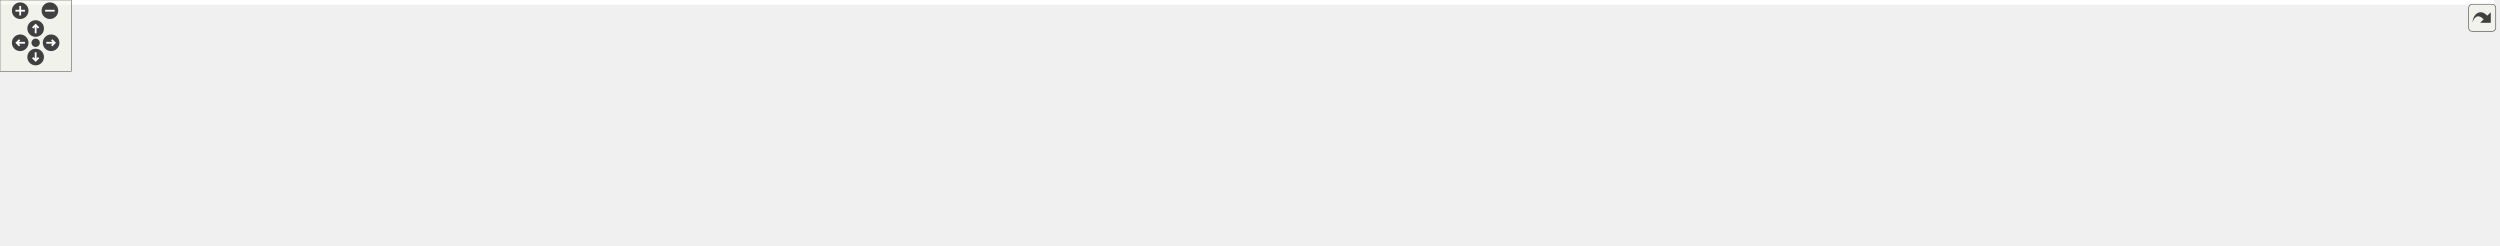
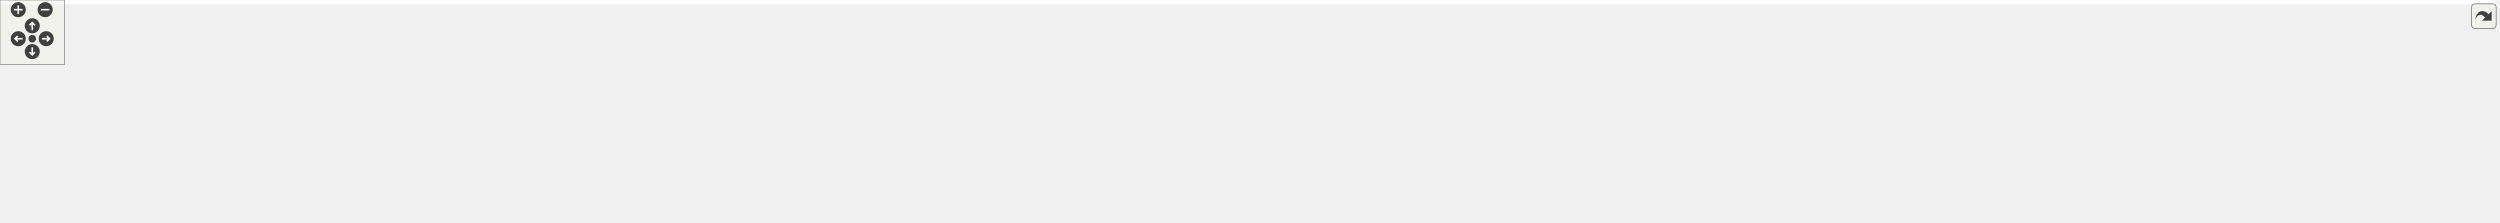
<svg xmlns="http://www.w3.org/2000/svg" xmlns:xlink="http://www.w3.org/1999/xlink" id="main" version="1.1" xml:space="preserve">
  <style type="text/css">
.edge:hover path { stroke: red; }
.edge:hover polygon { stroke: red; fill: red; }
</style>
  <defs>
    <circle id="rim" cx="0" cy="0" r="7" />
    <circle id="rim2" cx="0" cy="0" r="3.5" />
    <g id="zoomPlus">
      <use xlink:href="#rim" fill="#404040">
        <set attributeName="fill" to="#808080" begin="zoomplus.mouseover" end="zoomplus.mouseout" />
      </use>
      <path d="M-4,0h8M0,-4v8" fill="none" stroke="white" stroke-width="1.5" pointer-events="none" />
    </g>
    <g id="zoomMin">
      <use xlink:href="#rim" fill="#404040">
        <set attributeName="fill" to="#808080" begin="zoomminus.mouseover" end="zoomminus.mouseout" />
      </use>
      <path d="M-4,0h8" fill="none" stroke="white" stroke-width="1.5" pointer-events="none" />
    </g>
    <g id="dirArrow">
      <path fill="none" stroke="white" stroke-width="1.5" d="M0,-3.0v7 M-2.5,-0.5L0,-3.0L2.5,-0.5" />
    </g>
    <g id="resetDef">
      <use xlink:href="#rim2" fill="#404040">
        <set attributeName="fill" to="#808080" begin="reset.mouseover" end="reset.mouseout" />
      </use>
    </g>
  </defs>
  <svg id="graph" class="graph">
    <g id="viewport">
-       <polygon fill="white" stroke="transparent" points="-4,4 -4,-146 2099,-146 2099,4 -4,4" />
+       <polygon fill="white" stroke="transparent" points="-4,4 -4,-146 2320,-146 2320,4 -4,4" />
      <g id="node1" class="node">
        <g id="a_node1">
          <a xlink:title=" ">
-             <polygon fill="#bfbfbf" stroke="black" points="856,-89.5 856,-141.5 1023,-141.5 1023,-89.5 856,-89.5" />
-             <text text-anchor="start" x="864" y="-129.5" font-family="Helvetica,sans-Serif" font-size="10.00">/home/runner/work/Radium</text>
-             <text text-anchor="start" x="864" y="-118.5" font-family="Helvetica,sans-Serif" font-size="10.00">-Engine/Radium-Engine/src</text>
-             <text text-anchor="start" x="864" y="-107.5" font-family="Helvetica,sans-Serif" font-size="10.00">/Radium-Engine/src/Core/Asset</text>
-             <text text-anchor="middle" x="939.5" y="-96.5" font-family="Helvetica,sans-Serif" font-size="10.00">/FileData.hpp</text>
+             <polygon fill="#bfbfbf" stroke="black" points="960,-89.5 960,-141.5 1127,-141.5 1127,-89.5 960,-89.5" />
+             <text text-anchor="start" x="968" y="-129.5" font-family="Helvetica,sans-Serif" font-size="10.00">/home/runner/work/Radium</text>
+             <text text-anchor="start" x="968" y="-118.5" font-family="Helvetica,sans-Serif" font-size="10.00">-Engine/Radium-Engine/src</text>
+             <text text-anchor="start" x="968" y="-107.5" font-family="Helvetica,sans-Serif" font-size="10.00">/Radium-Engine/src/Core/Asset</text>
+             <text text-anchor="middle" x="1043.5" y="-96.5" font-family="Helvetica,sans-Serif" font-size="10.00">/FileData.hpp</text>
          </a>
        </g>
      </g>
      <g id="node2" class="node">
        <g id="a_node2">
          <a xlink:href="FileData_8cpp.html" target="_top" xlink:title=" ">
            <polygon fill="white" stroke="black" points="0,-0.5 0,-52.5 167,-52.5 167,-0.5 0,-0.5" />
            <text text-anchor="start" x="8" y="-40.5" font-family="Helvetica,sans-Serif" font-size="10.00">/home/runner/work/Radium</text>
            <text text-anchor="start" x="8" y="-29.5" font-family="Helvetica,sans-Serif" font-size="10.00">-Engine/Radium-Engine/src</text>
            <text text-anchor="start" x="8" y="-18.5" font-family="Helvetica,sans-Serif" font-size="10.00">/Radium-Engine/src/Core/Asset</text>
            <text text-anchor="middle" x="83.5" y="-7.5" font-family="Helvetica,sans-Serif" font-size="10.00">/FileData.cpp</text>
          </a>
        </g>
      </g>
      <g id="edge1" class="edge">
-         <path fill="none" stroke="midnightblue" d="M845.56,-112.67C700.69,-108.56 414.46,-95.34 175.5,-53 172.73,-52.51 169.91,-51.97 167.08,-51.39" />
-         <polygon fill="midnightblue" stroke="midnightblue" points="845.65,-116.17 855.75,-112.95 845.85,-109.18 845.65,-116.17" />
+         <path fill="none" stroke="midnightblue" d="M949.67,-113.97C789.67,-111.69 454.3,-101.02 175.5,-53 172.72,-52.52 169.91,-51.99 167.08,-51.43" />
+         <polygon fill="midnightblue" stroke="midnightblue" points="949.91,-117.47 959.95,-114.1 950,-110.47 949.91,-117.47" />
      </g>
      <g id="node3" class="node">
        <g id="a_node3">
          <a xlink:href="RadiumEngine_8cpp.html" target="_top" xlink:title=" ">
            <polygon fill="white" stroke="black" points="185,-0.5 185,-52.5 334,-52.5 334,-0.5 185,-0.5" />
            <text text-anchor="start" x="193" y="-40.5" font-family="Helvetica,sans-Serif" font-size="10.00">/home/runner/work/Radium</text>
            <text text-anchor="start" x="193" y="-29.5" font-family="Helvetica,sans-Serif" font-size="10.00">-Engine/Radium-Engine/src</text>
            <text text-anchor="start" x="193" y="-18.5" font-family="Helvetica,sans-Serif" font-size="10.00">/Radium-Engine/src/Engine</text>
            <text text-anchor="middle" x="259.5" y="-7.5" font-family="Helvetica,sans-Serif" font-size="10.00">/RadiumEngine.cpp</text>
          </a>
        </g>
      </g>
      <g id="edge2" class="edge">
-         <path fill="none" stroke="midnightblue" d="M845.55,-110.5C727.22,-104.17 518.12,-88.67 342.5,-53 339.84,-52.46 337.15,-51.87 334.43,-51.24" />
-         <polygon fill="midnightblue" stroke="midnightblue" points="845.5,-114 855.67,-111.03 845.86,-107.01 845.5,-114" />
+         <path fill="none" stroke="midnightblue" d="M949.56,-112.52C814.23,-108.27 557.09,-94.89 342.5,-53 339.84,-52.48 337.14,-51.91 334.42,-51.29" />
+         <polygon fill="midnightblue" stroke="midnightblue" points="949.79,-116.03 959.89,-112.84 950,-109.04 949.79,-116.03" />
      </g>
      <g id="node4" class="node">
        <g id="a_node4">
          <a xlink:href="Renderer_8cpp.html" target="_top" xlink:title=" ">
            <polygon fill="white" stroke="black" points="352,-0.5 352,-52.5 501,-52.5 501,-0.5 352,-0.5" />
            <text text-anchor="start" x="360" y="-40.5" font-family="Helvetica,sans-Serif" font-size="10.00">/home/runner/work/Radium</text>
            <text text-anchor="start" x="360" y="-29.5" font-family="Helvetica,sans-Serif" font-size="10.00">-Engine/Radium-Engine/src</text>
            <text text-anchor="start" x="360" y="-18.5" font-family="Helvetica,sans-Serif" font-size="10.00">/Radium-Engine/src/Engine</text>
            <text text-anchor="middle" x="426.5" y="-7.5" font-family="Helvetica,sans-Serif" font-size="10.00">/Rendering/Renderer.cpp</text>
          </a>
        </g>
      </g>
      <g id="edge3" class="edge">
-         <path fill="none" stroke="midnightblue" d="M845.62,-105.21C758.2,-95.58 624.61,-78.34 510.5,-53 507.52,-52.34 504.5,-51.63 501.46,-50.87" />
-         <polygon fill="midnightblue" stroke="midnightblue" points="845.46,-108.71 855.78,-106.32 846.22,-101.75 845.46,-108.71" />
+         <path fill="none" stroke="midnightblue" d="M949.53,-108.79C842.41,-101.09 662.47,-84.57 510.5,-53 507.52,-52.38 504.48,-51.7 501.43,-50.98" />
+         <polygon fill="midnightblue" stroke="midnightblue" points="949.45,-112.29 959.67,-109.51 949.94,-105.31 949.45,-112.29" />
      </g>
      <g id="node5" class="node">
        <g id="a_node5">
          <a xlink:href="CameraManager_8cpp.html" target="_top" xlink:title=" ">
            <polygon fill="white" stroke="black" points="519.5,-0.5 519.5,-52.5 671.5,-52.5 671.5,-0.5 519.5,-0.5" />
            <text text-anchor="start" x="527.5" y="-40.5" font-family="Helvetica,sans-Serif" font-size="10.00">/home/runner/work/Radium</text>
            <text text-anchor="start" x="527.5" y="-29.5" font-family="Helvetica,sans-Serif" font-size="10.00">-Engine/Radium-Engine/src</text>
            <text text-anchor="start" x="527.5" y="-18.5" font-family="Helvetica,sans-Serif" font-size="10.00">/Radium-Engine/src/Engine</text>
            <text text-anchor="middle" x="595.5" y="-7.5" font-family="Helvetica,sans-Serif" font-size="10.00">/Scene/CameraManager.cpp</text>
          </a>
        </g>
      </g>
      <g id="edge4" class="edge">
-         <path fill="none" stroke="midnightblue" d="M845.77,-93.63C796.42,-82.29 734.99,-67.63 680.5,-53 677.67,-52.24 674.8,-51.45 671.9,-50.65" />
-         <polygon fill="midnightblue" stroke="midnightblue" points="845.26,-97.11 855.79,-95.93 846.82,-90.28 845.26,-97.11" />
+         <path fill="none" stroke="midnightblue" d="M949.47,-101.83C875.81,-91.12 771,-74.16 680.5,-53 677.65,-52.33 674.75,-51.63 671.84,-50.89" />
+         <polygon fill="midnightblue" stroke="midnightblue" points="949.26,-105.34 959.65,-103.3 950.26,-98.41 949.26,-105.34" />
      </g>
      <g id="node6" class="node">
        <g id="a_node6">
          <a xlink:href="GeometrySystem_8cpp.html" target="_top" xlink:title=" ">
            <polygon fill="white" stroke="black" points="689.5,-0.5 689.5,-52.5 847.5,-52.5 847.5,-0.5 689.5,-0.5" />
            <text text-anchor="start" x="697.5" y="-40.5" font-family="Helvetica,sans-Serif" font-size="10.00">/home/runner/work/Radium</text>
            <text text-anchor="start" x="697.5" y="-29.5" font-family="Helvetica,sans-Serif" font-size="10.00">-Engine/Radium-Engine/src</text>
            <text text-anchor="start" x="697.5" y="-18.5" font-family="Helvetica,sans-Serif" font-size="10.00">/Radium-Engine/src/Engine</text>
            <text text-anchor="middle" x="768.5" y="-7.5" font-family="Helvetica,sans-Serif" font-size="10.00">/Scene/GeometrySystem.cpp</text>
          </a>
        </g>
      </g>
      <g id="edge5" class="edge">
-         <path fill="none" stroke="midnightblue" d="M881.08,-84.78C860.5,-74.31 837.6,-62.66 817.85,-52.61" />
-         <polygon fill="midnightblue" stroke="midnightblue" points="879.54,-87.92 890.04,-89.34 882.71,-81.68 879.54,-87.92" />
+         <path fill="none" stroke="midnightblue" d="M954.74,-86.42C920.26,-75.51 881.08,-63.12 847.59,-52.52" />
+         <polygon fill="midnightblue" stroke="midnightblue" points="953.74,-89.77 964.33,-89.45 955.85,-83.1 953.74,-89.77" />
      </g>
      <g id="node7" class="node">
        <g id="a_node7">
          <a xlink:href="LightManager_8cpp.html" target="_top" xlink:title=" ">
            <polygon fill="white" stroke="black" points="865,-0.5 865,-52.5 1014,-52.5 1014,-0.5 865,-0.5" />
            <text text-anchor="start" x="873" y="-40.5" font-family="Helvetica,sans-Serif" font-size="10.00">/home/runner/work/Radium</text>
            <text text-anchor="start" x="873" y="-29.5" font-family="Helvetica,sans-Serif" font-size="10.00">-Engine/Radium-Engine/src</text>
            <text text-anchor="start" x="873" y="-18.5" font-family="Helvetica,sans-Serif" font-size="10.00">/Radium-Engine/src/Engine</text>
            <text text-anchor="middle" x="939.5" y="-7.5" font-family="Helvetica,sans-Serif" font-size="10.00">/Scene/LightManager.cpp</text>
          </a>
        </g>
      </g>
      <g id="edge6" class="edge">
-         <path fill="none" stroke="midnightblue" d="M939.5,-79.19C939.5,-70.28 939.5,-60.9 939.5,-52.61" />
-         <polygon fill="midnightblue" stroke="midnightblue" points="936,-79.34 939.5,-89.34 943,-79.34 936,-79.34" />
+         <path fill="none" stroke="midnightblue" d="M1005.43,-82.65C993.59,-72.75 980.72,-61.98 969.51,-52.61" />
+         <polygon fill="midnightblue" stroke="midnightblue" points="1003.5,-85.6 1013.42,-89.34 1007.99,-80.24 1003.5,-85.6" />
      </g>
      <g id="node8" class="node">
        <g id="a_node8">
          <a xlink:href="SkeletonBasedAnimationSystem_8cpp.html" target="_top" xlink:title=" ">
            <polygon fill="white" stroke="black" points="1032,-0.5 1032,-52.5 1263,-52.5 1263,-0.5 1032,-0.5" />
            <text text-anchor="start" x="1040" y="-40.5" font-family="Helvetica,sans-Serif" font-size="10.00">/home/runner/work/Radium</text>
            <text text-anchor="start" x="1040" y="-29.5" font-family="Helvetica,sans-Serif" font-size="10.00">-Engine/Radium-Engine/src</text>
            <text text-anchor="start" x="1040" y="-18.5" font-family="Helvetica,sans-Serif" font-size="10.00">/Radium-Engine/src/Engine</text>
            <text text-anchor="middle" x="1147.5" y="-7.5" font-family="Helvetica,sans-Serif" font-size="10.00">/Scene/SkeletonBasedAnimationSystem.cpp</text>
          </a>
        </g>
      </g>
      <g id="edge7" class="edge">
-         <path fill="none" stroke="midnightblue" d="M1008.65,-85.58C1034.23,-74.88 1063,-62.85 1087.68,-52.52" />
-         <polygon fill="midnightblue" stroke="midnightblue" points="1007.26,-82.36 999.38,-89.45 1009.96,-88.82 1007.26,-82.36" />
+         <path fill="none" stroke="midnightblue" d="M1081.57,-82.65C1093.41,-72.75 1106.28,-61.98 1117.49,-52.61" />
+         <polygon fill="midnightblue" stroke="midnightblue" points="1079.01,-80.24 1073.58,-89.34 1083.5,-85.6 1079.01,-80.24" />
      </g>
      <g id="node9" class="node">
        <g id="a_node9">
          <a xlink:href="Viewer_8cpp.html" target="_top" xlink:title=" ">
            <polygon fill="white" stroke="black" points="1281,-0.5 1281,-52.5 1448,-52.5 1448,-0.5 1281,-0.5" />
            <text text-anchor="start" x="1289" y="-40.5" font-family="Helvetica,sans-Serif" font-size="10.00">/home/runner/work/Radium</text>
            <text text-anchor="start" x="1289" y="-29.5" font-family="Helvetica,sans-Serif" font-size="10.00">-Engine/Radium-Engine/src</text>
            <text text-anchor="start" x="1289" y="-18.5" font-family="Helvetica,sans-Serif" font-size="10.00">/Radium-Engine/src/Gui/Viewer</text>
            <text text-anchor="middle" x="1364.5" y="-7.5" font-family="Helvetica,sans-Serif" font-size="10.00">/Viewer.cpp</text>
          </a>
        </g>
      </g>
      <g id="edge8" class="edge">
-         <path fill="none" stroke="midnightblue" d="M1033.17,-99.46C1100.15,-88.16 1192.26,-71.49 1272.5,-53 1275.25,-52.37 1278.03,-51.71 1280.84,-51.02" />
-         <polygon fill="midnightblue" stroke="midnightblue" points="1032.34,-96.05 1023.05,-101.16 1033.5,-102.96 1032.34,-96.05" />
+         <path fill="none" stroke="midnightblue" d="M1136.86,-89.61C1178.41,-78.48 1227.92,-65.16 1272.5,-53 1275.22,-52.26 1277.98,-51.5 1280.77,-50.74" />
+         <polygon fill="midnightblue" stroke="midnightblue" points="1135.78,-86.27 1127.02,-92.24 1137.59,-93.04 1135.78,-86.27" />
      </g>
      <g id="node10" class="node">
        <g id="a_node10">
          <a xlink:href="AssimpFileLoader_8cpp.html" target="_top" xlink:title=" ">
            <polygon fill="white" stroke="black" points="1466,-0.5 1466,-52.5 1663,-52.5 1663,-0.5 1466,-0.5" />
            <text text-anchor="start" x="1474" y="-40.5" font-family="Helvetica,sans-Serif" font-size="10.00">/home/runner/work/Radium</text>
            <text text-anchor="start" x="1474" y="-29.5" font-family="Helvetica,sans-Serif" font-size="10.00">-Engine/Radium-Engine/src</text>
            <text text-anchor="start" x="1474" y="-18.5" font-family="Helvetica,sans-Serif" font-size="10.00">/Radium-Engine/src/IO/AssimpLoader</text>
            <text text-anchor="middle" x="1564.5" y="-7.5" font-family="Helvetica,sans-Serif" font-size="10.00">/AssimpFileLoader.cpp</text>
          </a>
        </g>
      </g>
      <g id="edge9" class="edge">
-         <path fill="none" stroke="midnightblue" d="M1033.55,-106.63C1137.71,-97.16 1310.38,-79.17 1457.5,-53 1460.23,-52.51 1462.99,-52 1465.77,-51.47" />
-         <polygon fill="midnightblue" stroke="midnightblue" points="1033.02,-103.17 1023.37,-107.55 1033.65,-110.14 1033.02,-103.17" />
+         <path fill="none" stroke="midnightblue" d="M1137.17,-102.94C1221.34,-91.99 1348.15,-74.11 1457.5,-53 1460.22,-52.48 1462.97,-51.93 1465.75,-51.36" />
+         <polygon fill="midnightblue" stroke="midnightblue" points="1136.59,-99.48 1127.12,-104.24 1137.49,-106.42 1136.59,-99.48" />
      </g>
      <g id="node11" class="node">
        <g id="a_node11">
          <a xlink:href="CameraLoader_8cpp.html" target="_top" xlink:title=" ">
            <polygon fill="white" stroke="black" points="1681,-0.5 1681,-52.5 1880,-52.5 1880,-0.5 1681,-0.5" />
            <text text-anchor="start" x="1689" y="-40.5" font-family="Helvetica,sans-Serif" font-size="10.00">/home/runner/work/Radium</text>
            <text text-anchor="start" x="1689" y="-29.5" font-family="Helvetica,sans-Serif" font-size="10.00">-Engine/Radium-Engine/src</text>
            <text text-anchor="start" x="1689" y="-18.5" font-family="Helvetica,sans-Serif" font-size="10.00">/Radium-Engine/src/IO/CameraLoader</text>
            <text text-anchor="middle" x="1780.5" y="-7.5" font-family="Helvetica,sans-Serif" font-size="10.00">/CameraLoader.cpp</text>
          </a>
        </g>
      </g>
      <g id="edge10" class="edge">
-         <path fill="none" stroke="midnightblue" d="M1033.52,-111.07C1173.51,-104.96 1444.72,-89.24 1672.5,-53 1675.26,-52.56 1678.05,-52.09 1680.87,-51.59" />
-         <polygon fill="midnightblue" stroke="midnightblue" points="1033.1,-107.58 1023.25,-111.51 1033.4,-114.58 1033.1,-107.58" />
+         <path fill="none" stroke="midnightblue" d="M1137.31,-109.28C1260.68,-101.5 1483.92,-84.34 1672.5,-53 1675.26,-52.54 1678.05,-52.05 1680.86,-51.54" />
+         <polygon fill="midnightblue" stroke="midnightblue" points="1136.91,-105.79 1127.15,-109.91 1137.34,-112.78 1136.91,-105.79" />
      </g>
      <g id="node12" class="node">
        <g id="a_node12">
          <a xlink:href="TinyPlyFileLoader_8cpp.html" target="_top" xlink:title=" ">
            <polygon fill="white" stroke="black" points="1898,-0.5 1898,-52.5 2095,-52.5 2095,-0.5 1898,-0.5" />
            <text text-anchor="start" x="1906" y="-40.5" font-family="Helvetica,sans-Serif" font-size="10.00">/home/runner/work/Radium</text>
            <text text-anchor="start" x="1906" y="-29.5" font-family="Helvetica,sans-Serif" font-size="10.00">-Engine/Radium-Engine/src</text>
            <text text-anchor="start" x="1906" y="-18.5" font-family="Helvetica,sans-Serif" font-size="10.00">/Radium-Engine/src/IO/TinyPlyLoader</text>
            <text text-anchor="middle" x="1996.5" y="-7.5" font-family="Helvetica,sans-Serif" font-size="10.00">/TinyPlyFileLoader.cpp</text>
          </a>
        </g>
      </g>
      <g id="edge11" class="edge">
-         <path fill="none" stroke="midnightblue" d="M1033.48,-113.67C1204.66,-111 1578.38,-99.8 1889.5,-53 1892.24,-52.59 1895.01,-52.14 1897.8,-51.66" />
-         <polygon fill="midnightblue" stroke="midnightblue" points="1033.19,-110.18 1023.24,-113.83 1033.29,-117.18 1033.19,-110.18" />
+         <path fill="none" stroke="midnightblue" d="M1137.23,-112.62C1293.87,-108.37 1618.39,-94.88 1889.5,-53 1892.24,-52.58 1895.01,-52.12 1897.8,-51.64" />
+         <polygon fill="midnightblue" stroke="midnightblue" points="1137.06,-109.12 1127.16,-112.89 1137.25,-116.12 1137.06,-109.12" />
+       </g>
+       <g id="node13" class="node">
+         <g id="a_node13">
+           <a xlink:href="VolumeLoader_8cpp.html" target="_top" xlink:title=" ">
+             <polygon fill="white" stroke="black" points="2113,-0.5 2113,-52.5 2316,-52.5 2316,-0.5 2113,-0.5" />
+             <text text-anchor="start" x="2121" y="-40.5" font-family="Helvetica,sans-Serif" font-size="10.00">/home/runner/work/Radium</text>
+             <text text-anchor="start" x="2121" y="-29.5" font-family="Helvetica,sans-Serif" font-size="10.00">-Engine/Radium-Engine/src</text>
+             <text text-anchor="start" x="2121" y="-18.5" font-family="Helvetica,sans-Serif" font-size="10.00">/Radium-Engine/src/IO/VolumesLoader</text>
+             <text text-anchor="middle" x="2214.5" y="-7.5" font-family="Helvetica,sans-Serif" font-size="10.00">/VolumeLoader.cpp</text>
+           </a>
+         </g>
+       </g>
+       <g id="edge12" class="edge">
+         <path fill="none" stroke="midnightblue" d="M1137.48,-114.39C1323.22,-113.01 1750.05,-103.98 2104.5,-53 2107.22,-52.61 2109.96,-52.19 2112.73,-51.73" />
+         <polygon fill="midnightblue" stroke="midnightblue" points="1137.18,-110.9 1127.2,-114.46 1137.23,-117.9 1137.18,-110.9" />
      </g>
    </g>
  </svg>
  <g id="navigator" transform="translate(0 0)" fill="#404254">
    <rect fill="#f2f5e9" fill-opacity="0.5" stroke="#606060" stroke-width=".5" x="0" y="0" width="60" height="60" />
    <use id="zoomplus" xlink:href="#zoomPlus" x="17" y="9" />
    <use id="zoomminus" xlink:href="#zoomMin" x="42" y="9" />
    <use id="reset" xlink:href="#resetDef" x="30" y="36" />
    <g id="arrowUp" xlink:href="#dirArrow" transform="translate(30 24)">
      <use xlink:href="#rim" fill="#404040">
        <set attributeName="fill" to="#808080" begin="arrowUp.mouseover" end="arrowUp.mouseout" />
      </use>
      <path fill="none" stroke="white" stroke-width="1.5" d="M0,-3.0v7 M-2.5,-0.5L0,-3.0L2.5,-0.5" />
    </g>
    <g id="arrowRight" xlink:href="#dirArrow" transform="rotate(90) translate(36 -43)">
      <use xlink:href="#rim" fill="#404040">
        <set attributeName="fill" to="#808080" begin="arrowRight.mouseover" end="arrowRight.mouseout" />
      </use>
      <path fill="none" stroke="white" stroke-width="1.5" d="M0,-3.0v7 M-2.5,-0.5L0,-3.0L2.5,-0.5" />
    </g>
    <g id="arrowDown" xlink:href="#dirArrow" transform="rotate(180) translate(-30 -48)">
      <use xlink:href="#rim" fill="#404040">
        <set attributeName="fill" to="#808080" begin="arrowDown.mouseover" end="arrowDown.mouseout" />
      </use>
      <path fill="none" stroke="white" stroke-width="1.5" d="M0,-3.0v7 M-2.5,-0.5L0,-3.0L2.5,-0.5" />
    </g>
    <g id="arrowLeft" xlink:href="#dirArrow" transform="rotate(270) translate(-36 17)">
      <use xlink:href="#rim" fill="#404040">
        <set attributeName="fill" to="#808080" begin="arrowLeft.mouseover" end="arrowLeft.mouseout" />
      </use>
      <path fill="none" stroke="white" stroke-width="1.5" d="M0,-3.0v7 M-2.5,-0.5L0,-3.0L2.5,-0.5" />
    </g>
  </g>
  <svg viewBox="0 0 15 15" width="100%" height="30px" preserveAspectRatio="xMaxYMin meet">
    <g id="arrow_out" transform="scale(0.3 0.3)">
      <a xlink:href="FileData_8hpp__dep__incl_org.svg" target="_base">
        <rect id="button" ry="5" rx="5" y="6" x="6" height="38" width="38" fill="#f2f5e9" fill-opacity="0.5" stroke="#606060" stroke-width="1.0" />
        <path id="arrow" d="M 11.5,31.437 C 11.94,20.098 22.043,11.323 32.159,21.979 L 37.069,17.246 C 37.069,17.246 37.088,32 37.088,32 L 22.16,31.978 C 22.16,31.978 26.998,27.14 26.998,27.14 C 18.529,18.264 13.292,25.23 11.5,31.437 z" style="fill:#404040;" />
      </a>
    </g>
  </svg>
</svg>
